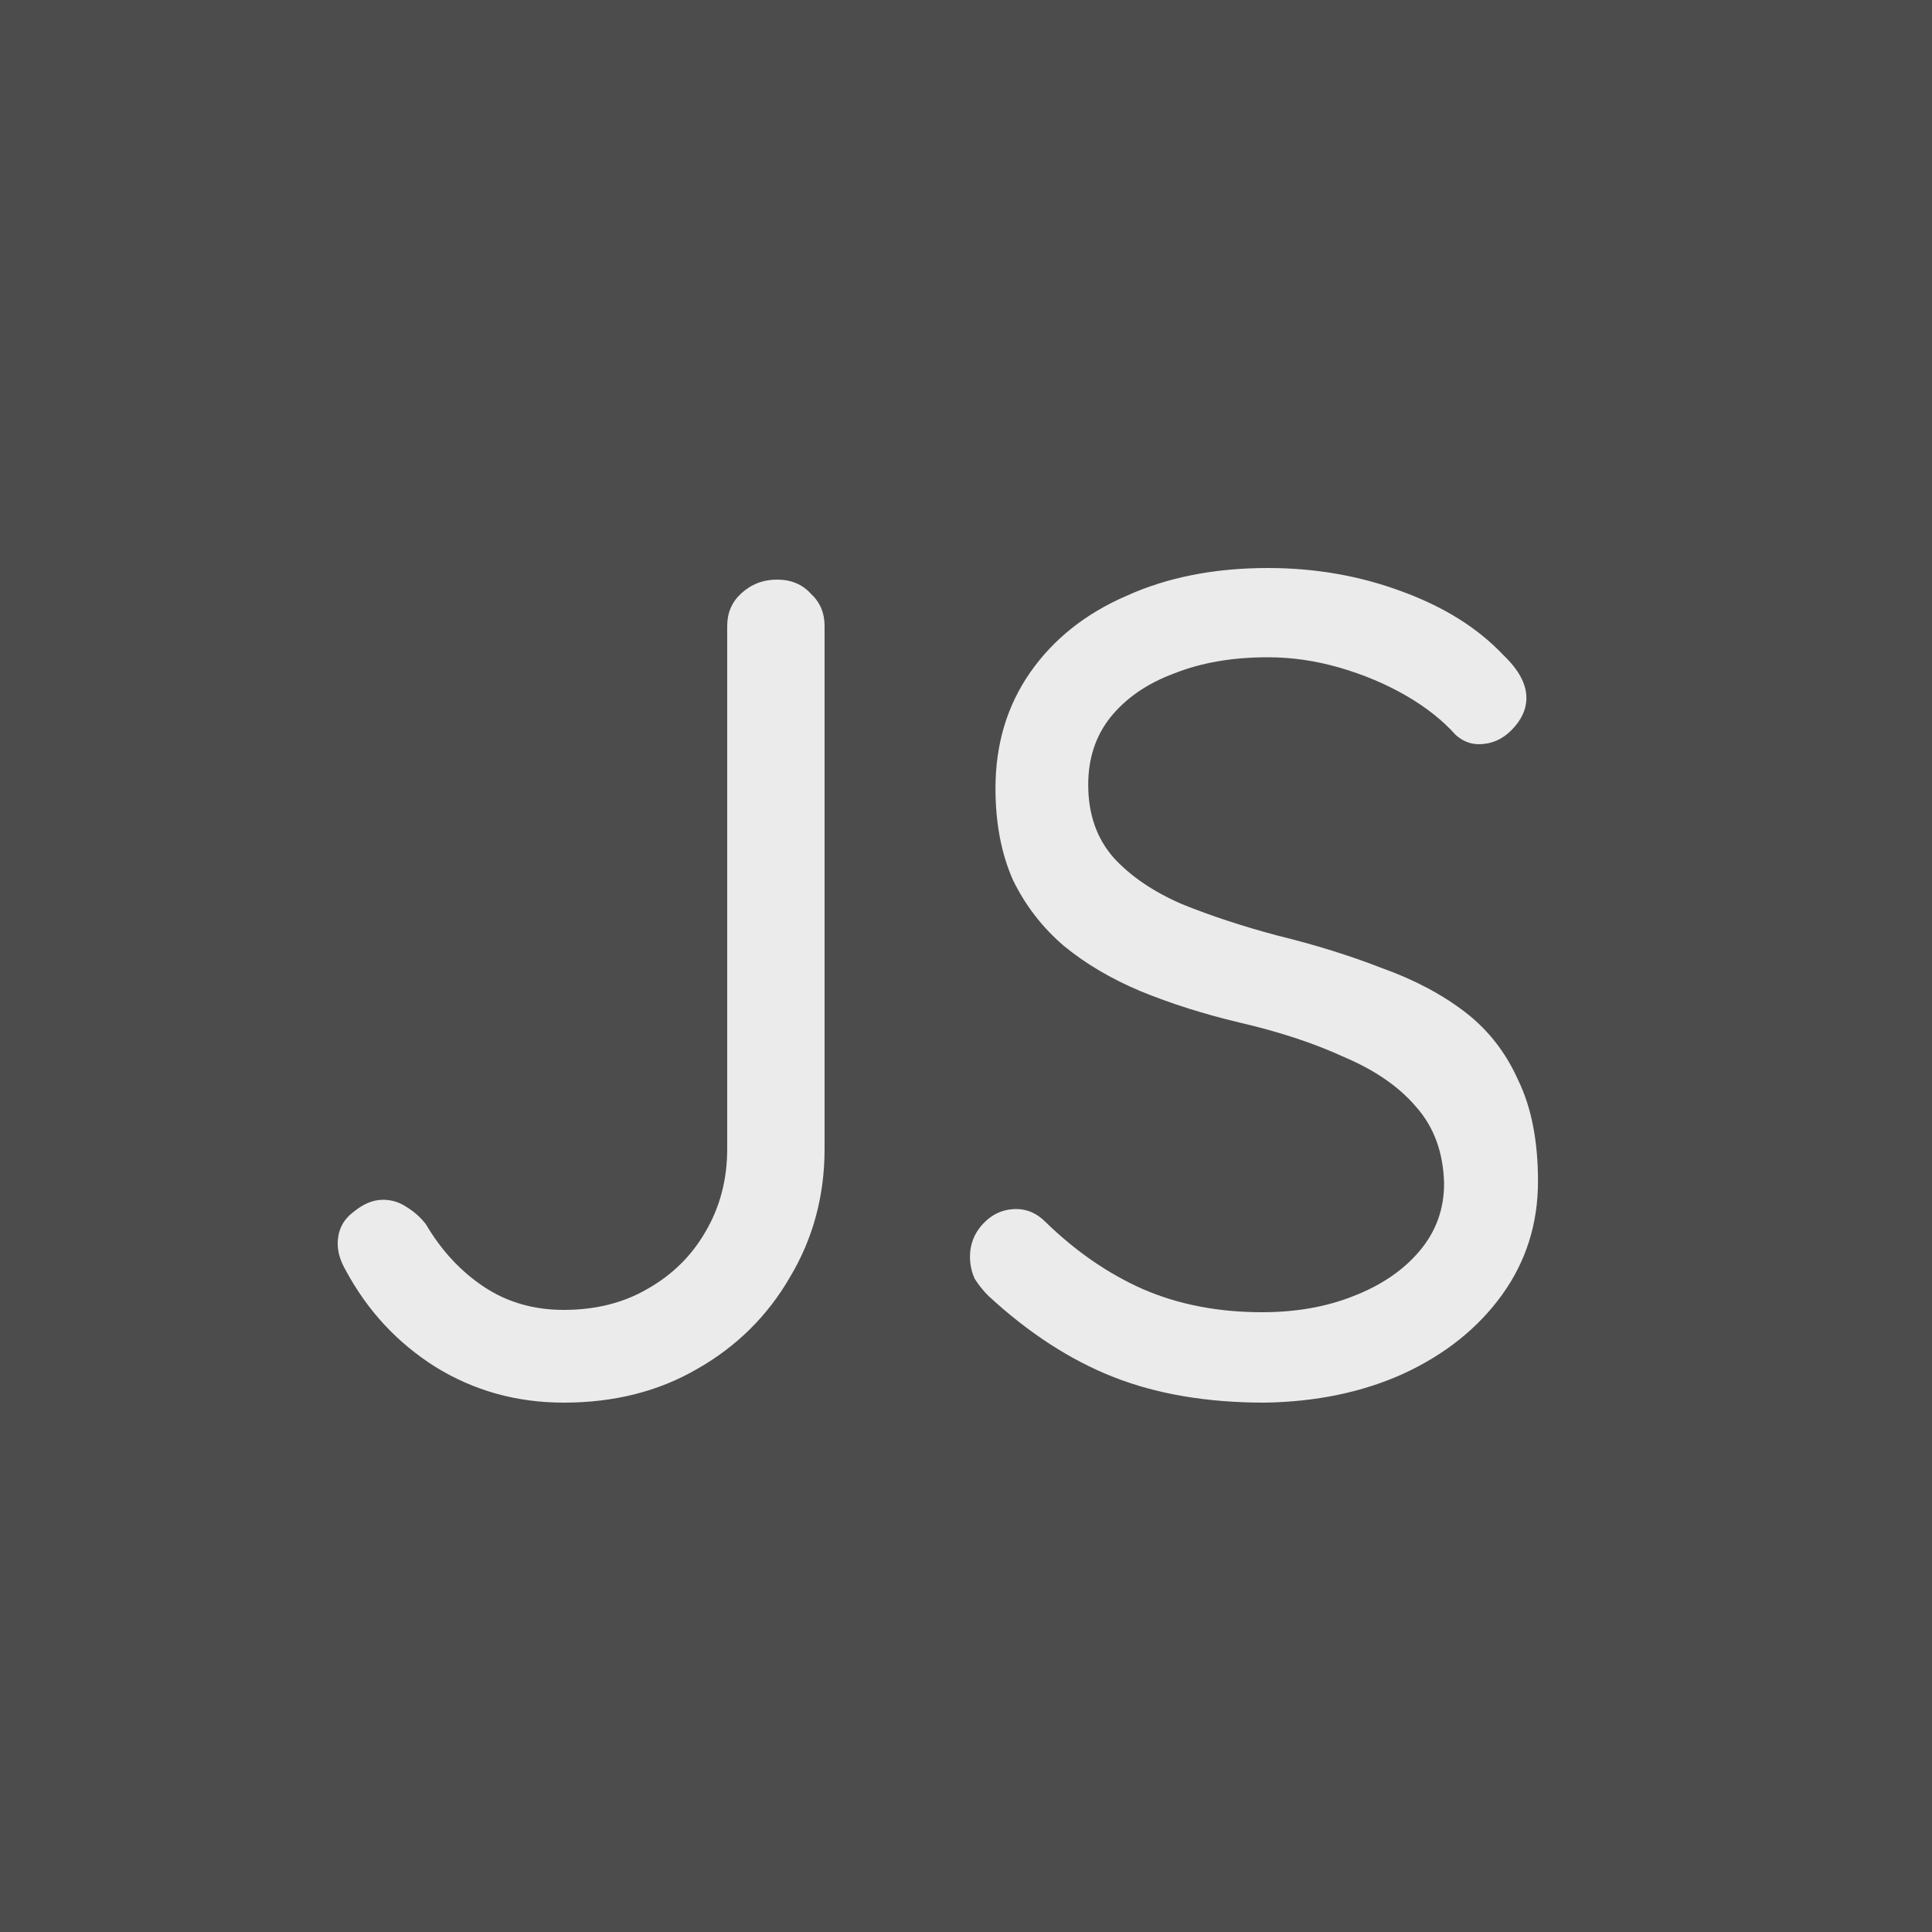
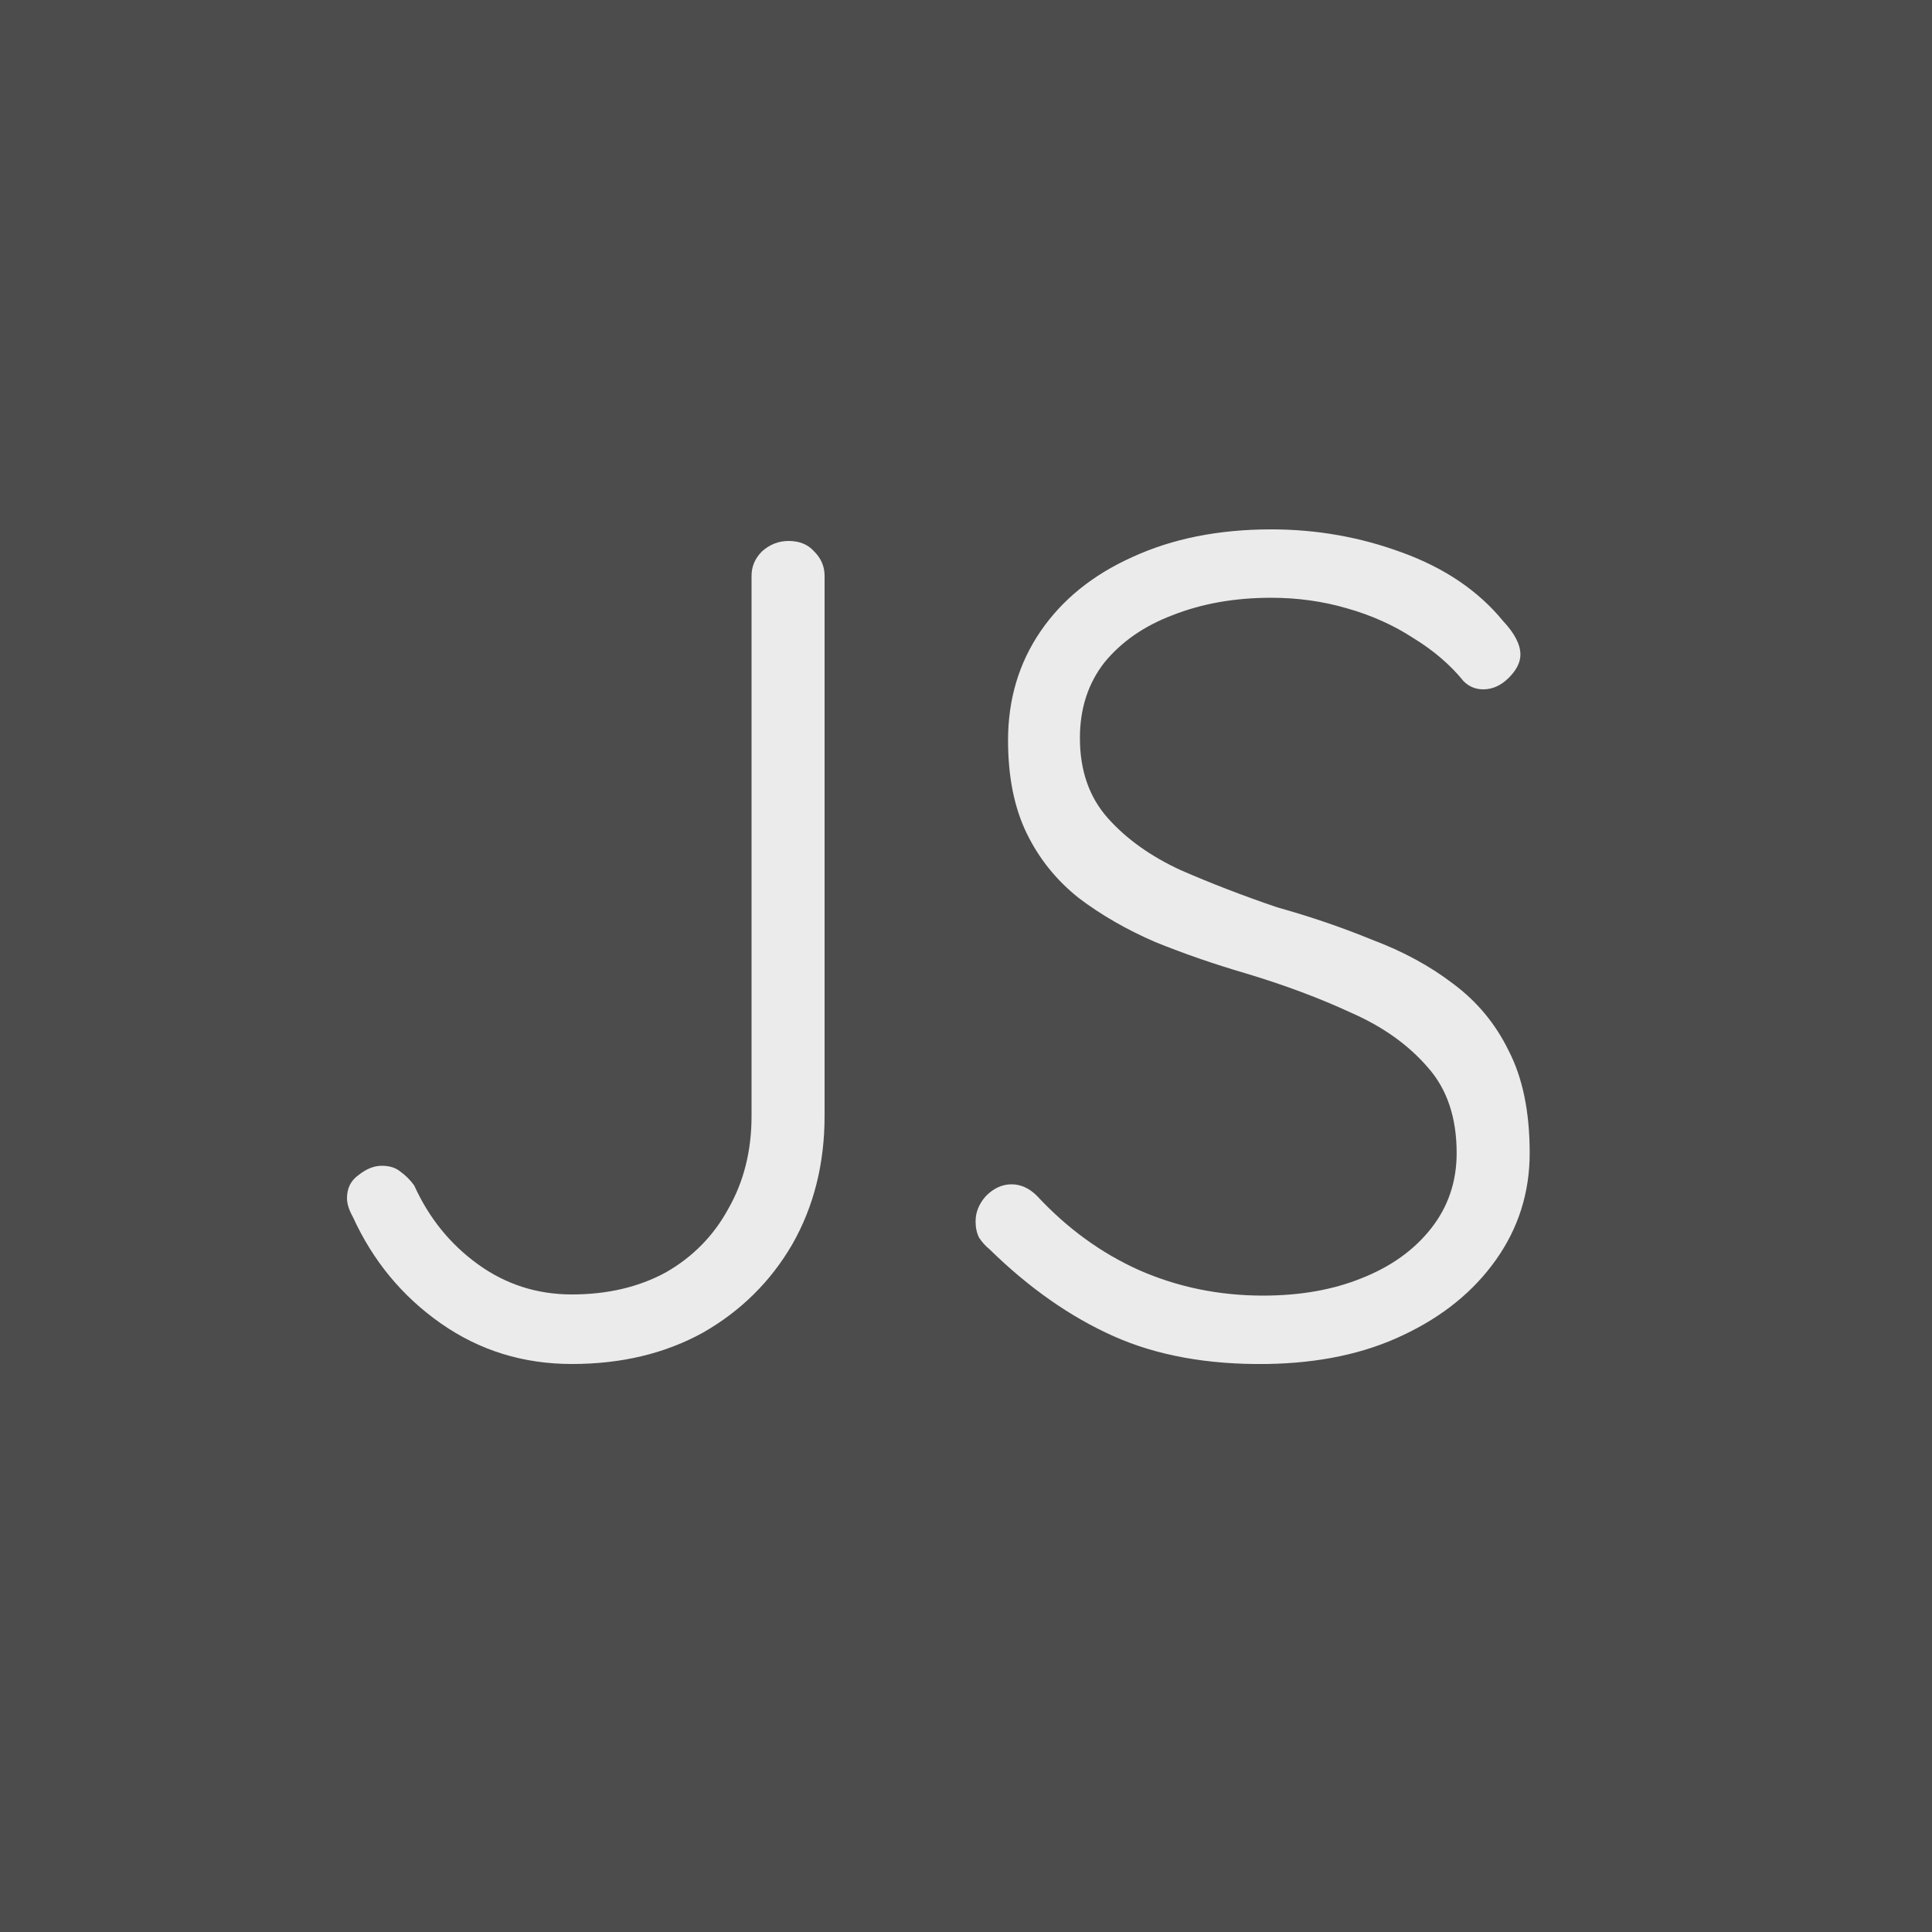
<svg xmlns="http://www.w3.org/2000/svg" width="50" height="50" viewBox="0 0 50 50" fill="none">
  <rect width="50" height="50" fill="#4C4C4C" />
-   <path d="M14.59 36.3C13.37 36.3 12.26 35.99 11.26 35.37C10.28 34.75 9.51 33.92 8.95 32.88C8.81 32.64 8.74 32.41 8.74 32.19C8.74 31.85 8.87 31.58 9.13 31.38C9.39 31.16 9.65 31.05 9.91 31.05C10.13 31.05 10.33 31.11 10.51 31.23C10.71 31.35 10.88 31.5 11.02 31.68C11.42 32.36 11.92 32.9 12.52 33.3C13.12 33.7 13.81 33.9 14.59 33.9C15.41 33.9 16.13 33.72 16.75 33.36C17.39 33 17.89 32.51 18.25 31.89C18.63 31.25 18.82 30.53 18.82 29.73V16.2C18.82 15.86 18.94 15.58 19.18 15.36C19.44 15.12 19.75 15 20.11 15C20.47 15 20.76 15.12 20.98 15.36C21.22 15.58 21.34 15.86 21.34 16.2V29.73C21.34 30.95 21.04 32.06 20.44 33.06C19.86 34.06 19.06 34.85 18.04 35.43C17.04 36.01 15.89 36.3 14.59 36.3ZM32.723 36.3C31.243 36.3 29.943 36.08 28.823 35.64C27.703 35.2 26.623 34.5 25.583 33.54C25.443 33.4 25.323 33.25 25.223 33.09C25.143 32.91 25.103 32.72 25.103 32.52C25.103 32.2 25.213 31.92 25.433 31.68C25.673 31.42 25.963 31.29 26.303 31.29C26.583 31.29 26.833 31.4 27.053 31.62C27.833 32.38 28.673 32.96 29.573 33.36C30.493 33.76 31.523 33.96 32.663 33.96C33.543 33.96 34.333 33.82 35.033 33.54C35.753 33.26 36.323 32.87 36.743 32.37C37.163 31.87 37.373 31.29 37.373 30.63C37.353 29.83 37.113 29.17 36.653 28.65C36.213 28.13 35.593 27.7 34.793 27.36C34.013 27 33.103 26.7 32.063 26.46C31.143 26.24 30.293 25.97 29.513 25.65C28.753 25.33 28.093 24.94 27.533 24.48C26.973 24 26.533 23.43 26.213 22.77C25.913 22.09 25.763 21.3 25.763 20.4C25.763 19.26 26.063 18.26 26.663 17.4C27.263 16.54 28.093 15.88 29.153 15.42C30.213 14.94 31.433 14.7 32.813 14.7C34.033 14.7 35.183 14.9 36.263 15.3C37.363 15.7 38.243 16.25 38.903 16.95C39.303 17.33 39.503 17.7 39.503 18.06C39.503 18.36 39.373 18.64 39.113 18.9C38.873 19.14 38.593 19.26 38.273 19.26C38.053 19.26 37.853 19.18 37.673 19.02C37.333 18.64 36.903 18.3 36.383 18C35.863 17.7 35.293 17.46 34.673 17.28C34.053 17.1 33.433 17.01 32.813 17.01C31.893 17.01 31.083 17.15 30.383 17.43C29.683 17.69 29.133 18.07 28.733 18.57C28.353 19.05 28.163 19.63 28.163 20.31C28.163 21.07 28.383 21.7 28.823 22.2C29.263 22.68 29.853 23.08 30.593 23.4C31.333 23.7 32.153 23.97 33.053 24.21C34.033 24.45 34.933 24.73 35.753 25.05C36.593 25.35 37.313 25.73 37.913 26.19C38.513 26.65 38.973 27.24 39.293 27.96C39.633 28.66 39.803 29.53 39.803 30.57C39.803 31.67 39.493 32.65 38.873 33.51C38.253 34.37 37.403 35.05 36.323 35.55C35.263 36.03 34.063 36.28 32.723 36.3Z" fill="#EBEBEB" />
+   <path d="M14.8 35.3C13.54 35.3 12.41 34.95 11.41 34.25C10.41 33.55 9.65 32.63 9.13 31.49C9.03 31.31 8.98 31.15 8.98 31.01C8.98 30.75 9.08 30.55 9.28 30.41C9.48 30.25 9.68 30.17 9.88 30.17C10.08 30.17 10.24 30.22 10.36 30.32C10.5 30.42 10.62 30.54 10.72 30.68C11.1 31.52 11.65 32.2 12.37 32.72C13.09 33.24 13.9 33.5 14.8 33.5C15.72 33.5 16.53 33.31 17.23 32.93C17.93 32.53 18.47 31.98 18.85 31.28C19.25 30.58 19.45 29.78 19.45 28.88V14.9C19.45 14.66 19.54 14.45 19.72 14.27C19.92 14.09 20.15 14 20.41 14C20.69 14 20.91 14.09 21.07 14.27C21.25 14.45 21.34 14.66 21.34 14.9V28.88C21.34 30.12 21.06 31.23 20.5 32.21C19.94 33.17 19.17 33.93 18.19 34.49C17.21 35.03 16.08 35.3 14.8 35.3ZM32.778 35.3C31.258 35.32 29.938 35.08 28.818 34.58C27.698 34.08 26.628 33.33 25.608 32.33C25.508 32.25 25.418 32.15 25.338 32.03C25.278 31.91 25.248 31.77 25.248 31.61C25.248 31.37 25.338 31.15 25.518 30.95C25.718 30.75 25.938 30.65 26.178 30.65C26.418 30.65 26.638 30.75 26.838 30.95C27.618 31.79 28.498 32.43 29.478 32.87C30.478 33.31 31.548 33.53 32.688 33.53C33.648 33.53 34.498 33.38 35.238 33.08C35.998 32.78 36.598 32.35 37.038 31.79C37.478 31.23 37.698 30.58 37.698 29.84C37.698 28.92 37.448 28.18 36.948 27.62C36.448 27.04 35.788 26.57 34.968 26.21C34.148 25.83 33.238 25.49 32.238 25.19C31.418 24.95 30.638 24.68 29.898 24.38C29.158 24.06 28.498 23.68 27.918 23.24C27.338 22.78 26.888 22.22 26.568 21.56C26.248 20.9 26.088 20.1 26.088 19.16C26.088 18.1 26.368 17.16 26.928 16.34C27.488 15.52 28.278 14.88 29.298 14.42C30.338 13.94 31.538 13.7 32.898 13.7C34.078 13.7 35.208 13.9 36.288 14.3C37.388 14.7 38.258 15.29 38.898 16.07C39.198 16.39 39.348 16.68 39.348 16.94C39.348 17.14 39.248 17.34 39.048 17.54C38.848 17.74 38.628 17.84 38.388 17.84C38.188 17.84 38.018 17.77 37.878 17.63C37.538 17.21 37.108 16.84 36.588 16.52C36.068 16.18 35.488 15.92 34.848 15.74C34.228 15.56 33.578 15.47 32.898 15.47C31.958 15.47 31.108 15.62 30.348 15.92C29.608 16.2 29.018 16.61 28.578 17.15C28.158 17.69 27.948 18.34 27.948 19.1C27.948 19.94 28.188 20.63 28.668 21.17C29.148 21.71 29.778 22.16 30.558 22.52C31.338 22.86 32.168 23.18 33.048 23.48C33.908 23.72 34.728 24 35.508 24.32C36.308 24.62 37.008 25 37.608 25.46C38.228 25.92 38.708 26.5 39.048 27.2C39.408 27.9 39.588 28.78 39.588 29.84C39.588 30.86 39.298 31.78 38.718 32.6C38.138 33.42 37.338 34.07 36.318 34.55C35.318 35.03 34.138 35.28 32.778 35.3Z" fill="#EBEBEB" />
</svg>
